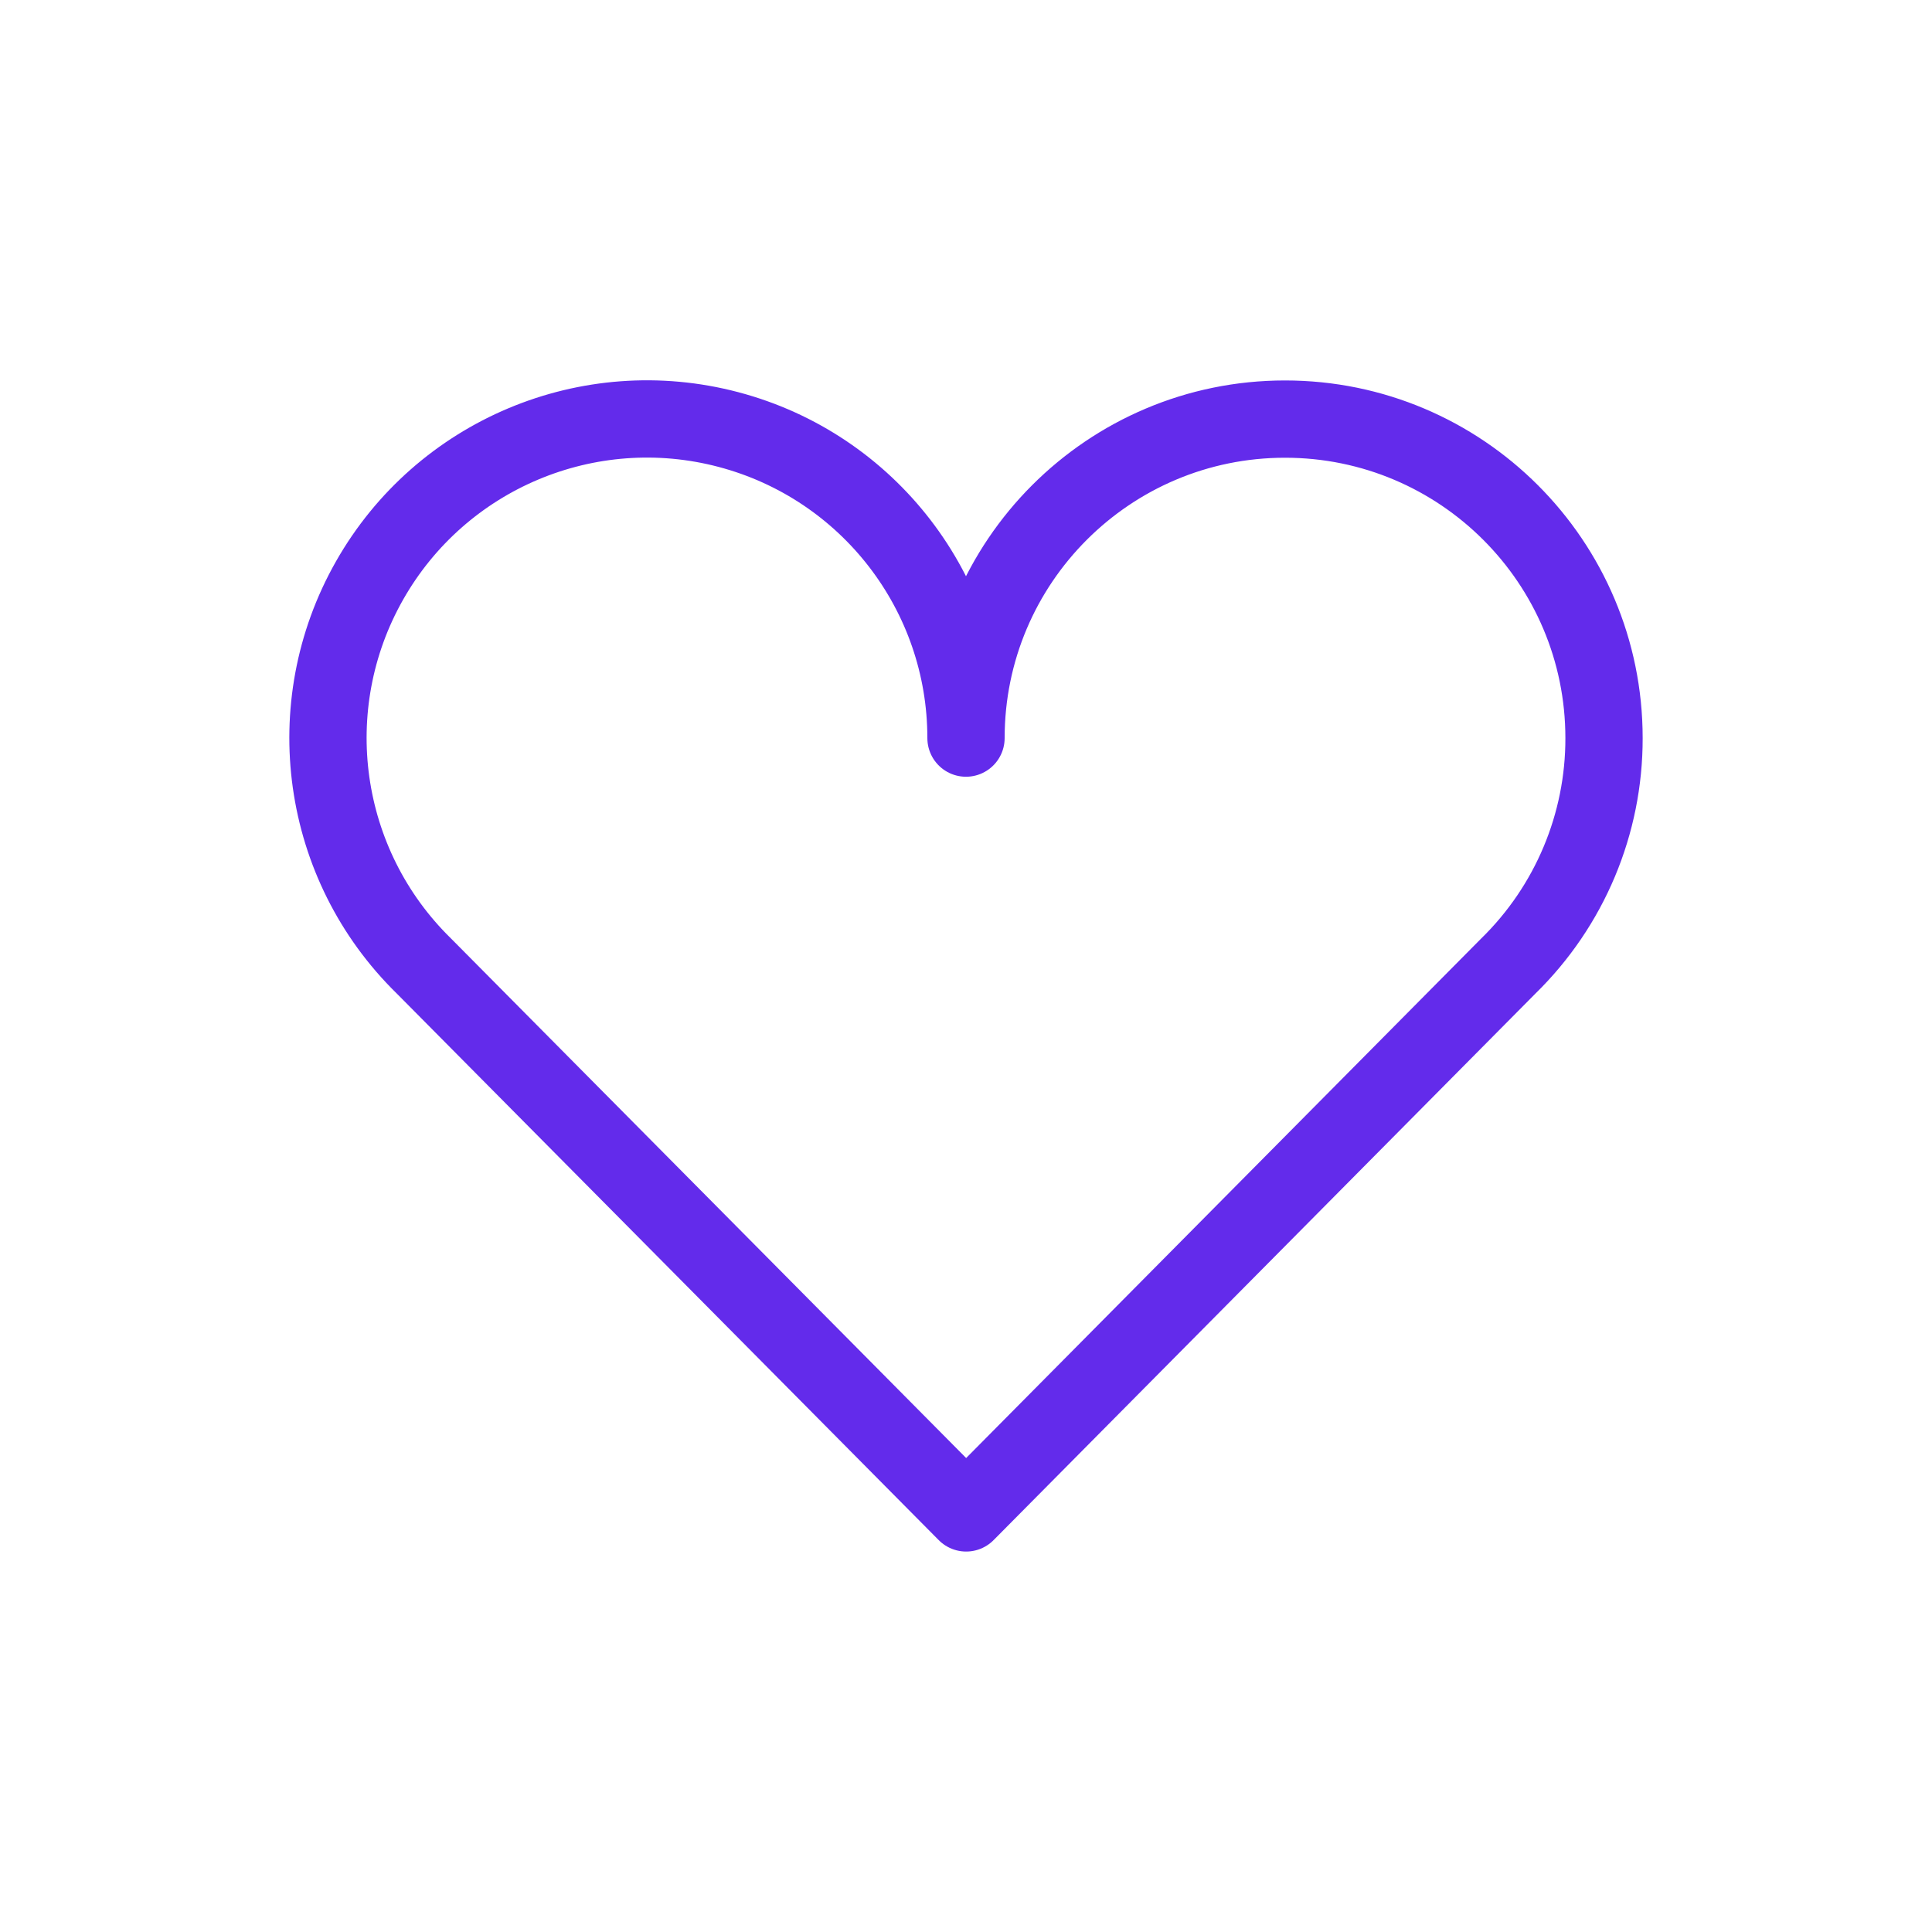
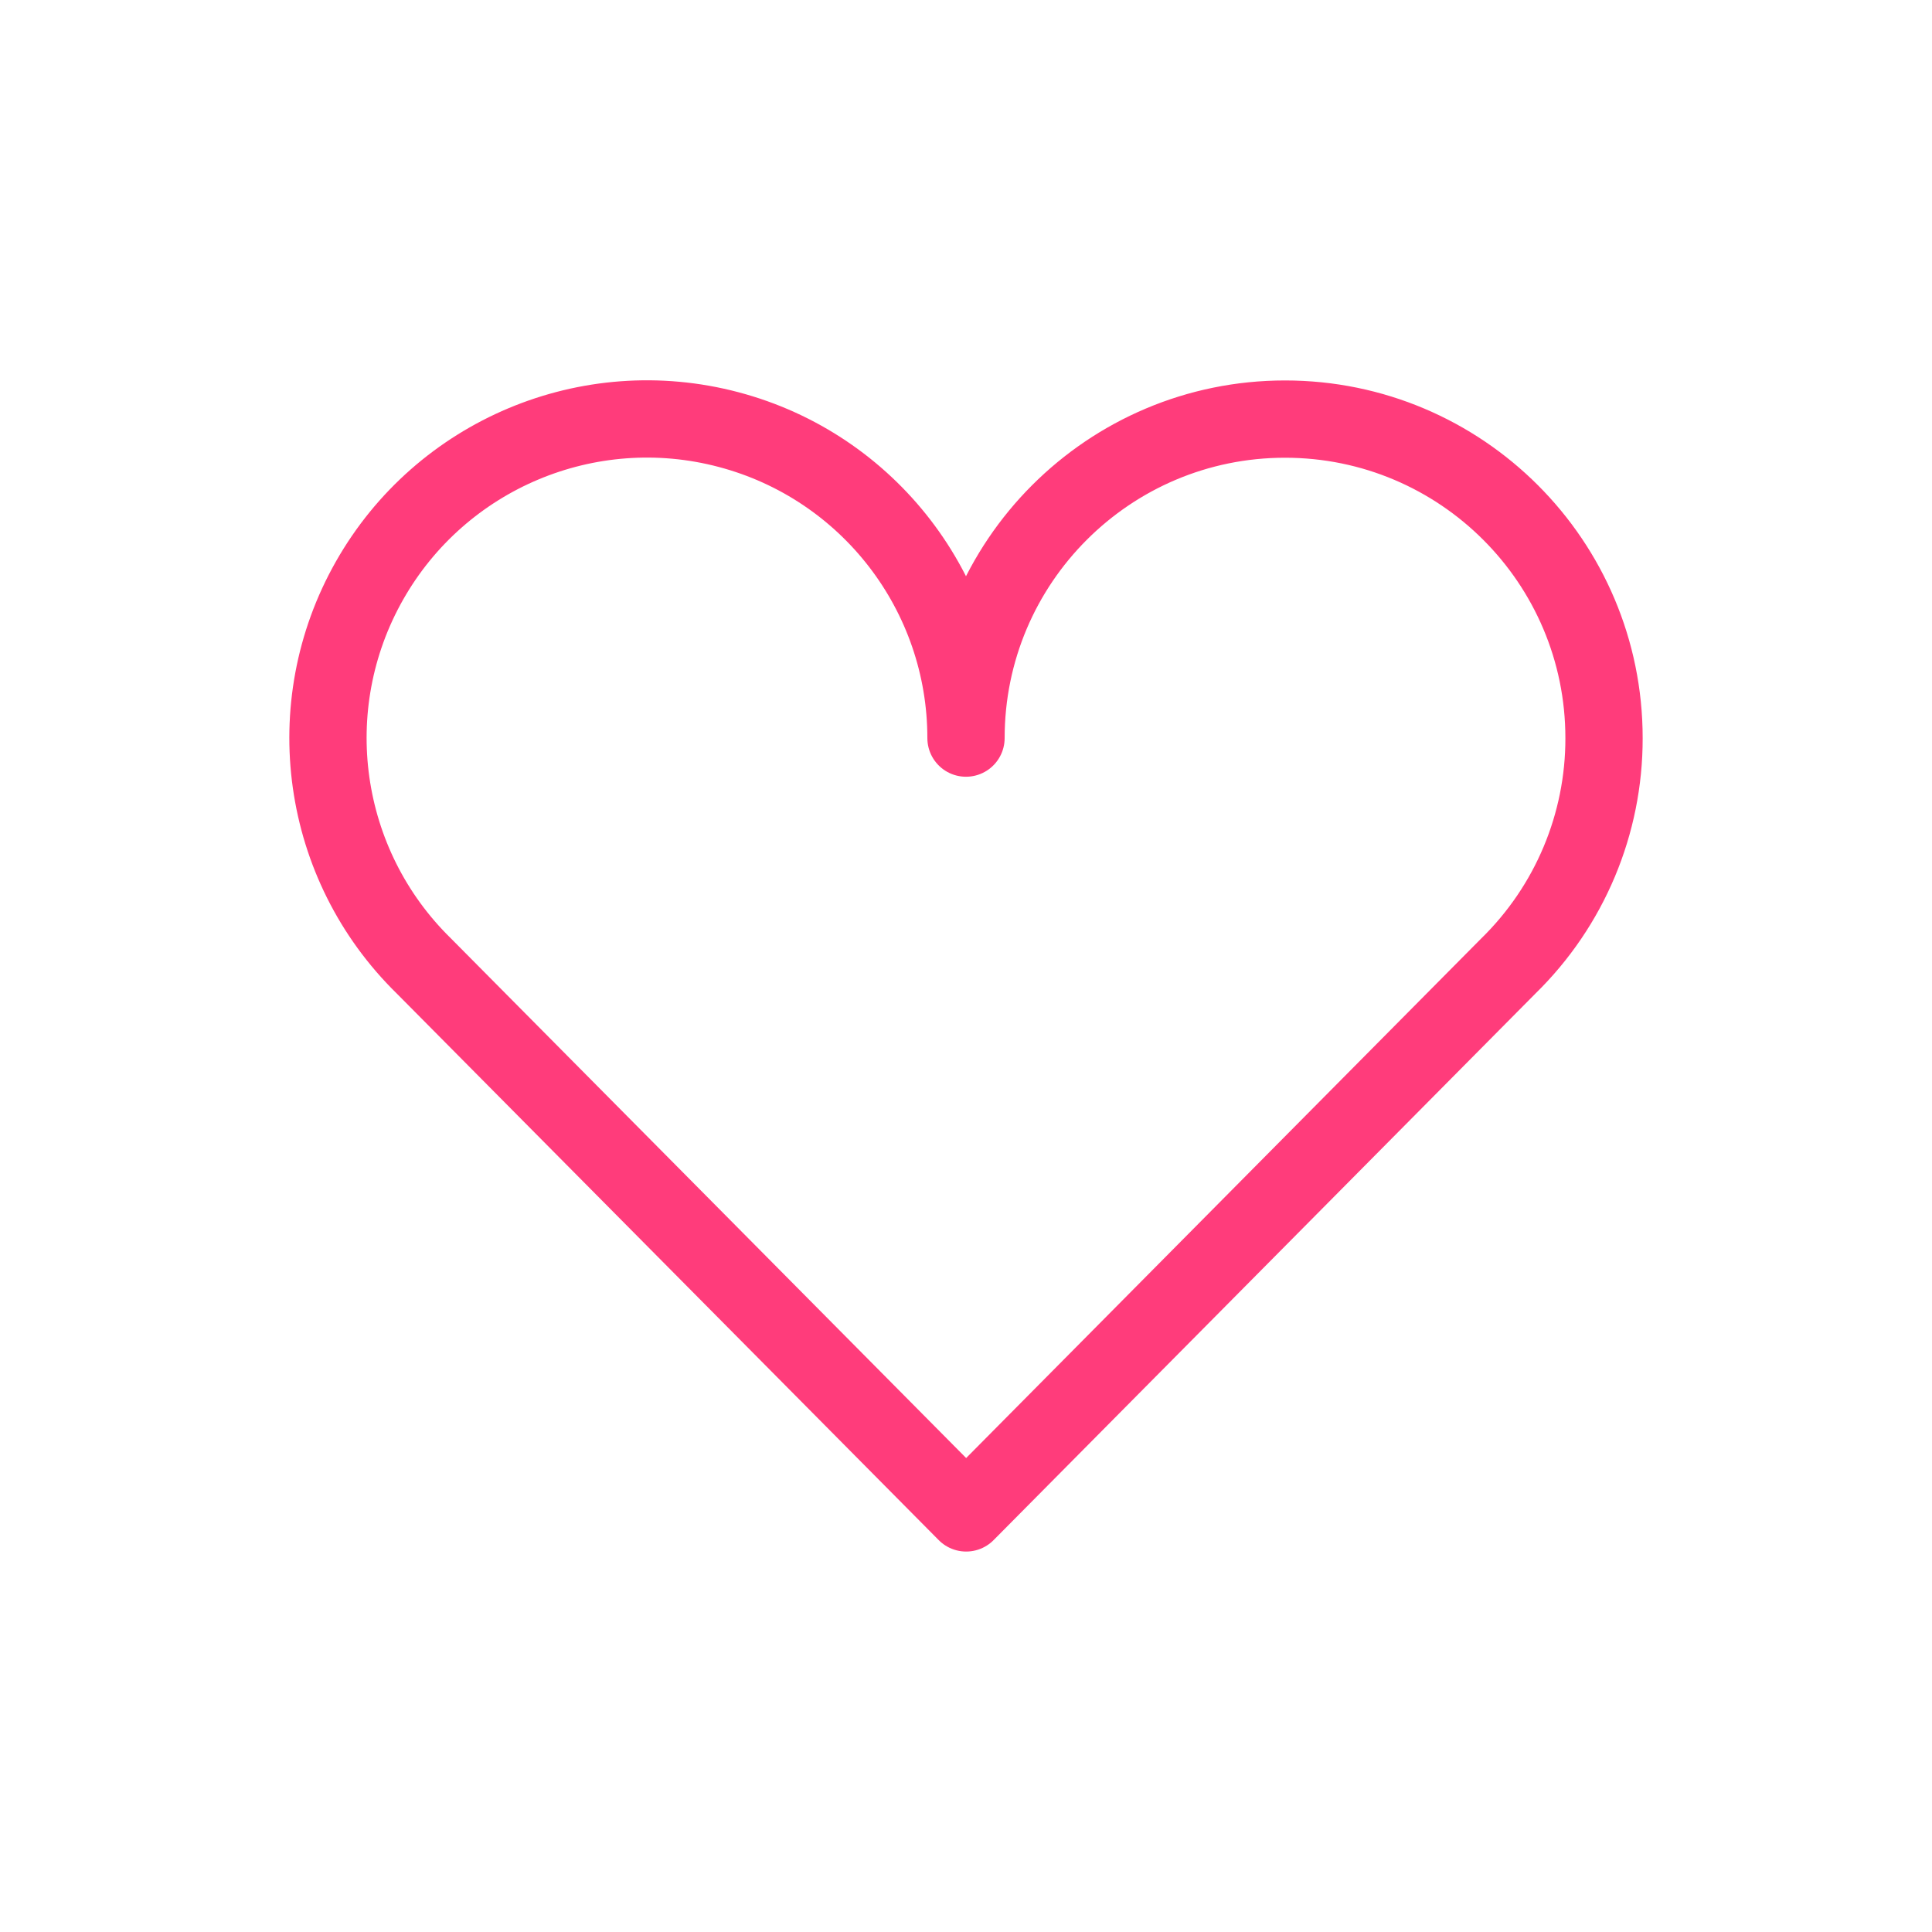
<svg xmlns="http://www.w3.org/2000/svg" width="25" height="25" viewBox="0 0 25 25">
  <g id="prefix__ic_heart_m_p" transform="translate(.5 .5)">
-     <path id="prefix__사각형_20" d="M0 0H24V24H0z" data-name="사각형 20" style="opacity:0;fill:none;stroke:#632beb" />
-     <path id="prefix__패스_9" d="M123.373 434.625a4.128 4.128 0 0 0-8.256 0 4.128 4.128 0 1 0-7.015 2.949l7.017 7.077 7.016-7.077a4.113 4.113 0 0 0 1.238-2.949z" data-name="패스 9" transform="translate(-103.117 -425.574)" style="stroke-linecap:round;stroke-linejoin:round;fill:none;stroke:#632beb" />
+     <path id="prefix__사각형_20" d="M0 0H24V24H0z" data-name="사각형 20" style="opacity:0;fill:none;stroke:#FF3C7B" />
+     <path id="prefix__패스_9" d="M123.373 434.625a4.128 4.128 0 0 0-8.256 0 4.128 4.128 0 1 0-7.015 2.949l7.017 7.077 7.016-7.077a4.113 4.113 0 0 0 1.238-2.949z" data-name="패스 9" transform="translate(-103.117 -425.574)" style="stroke-linecap:round;stroke-linejoin:round;fill:none;stroke:#FF3C7B" />
  </g>
</svg>
